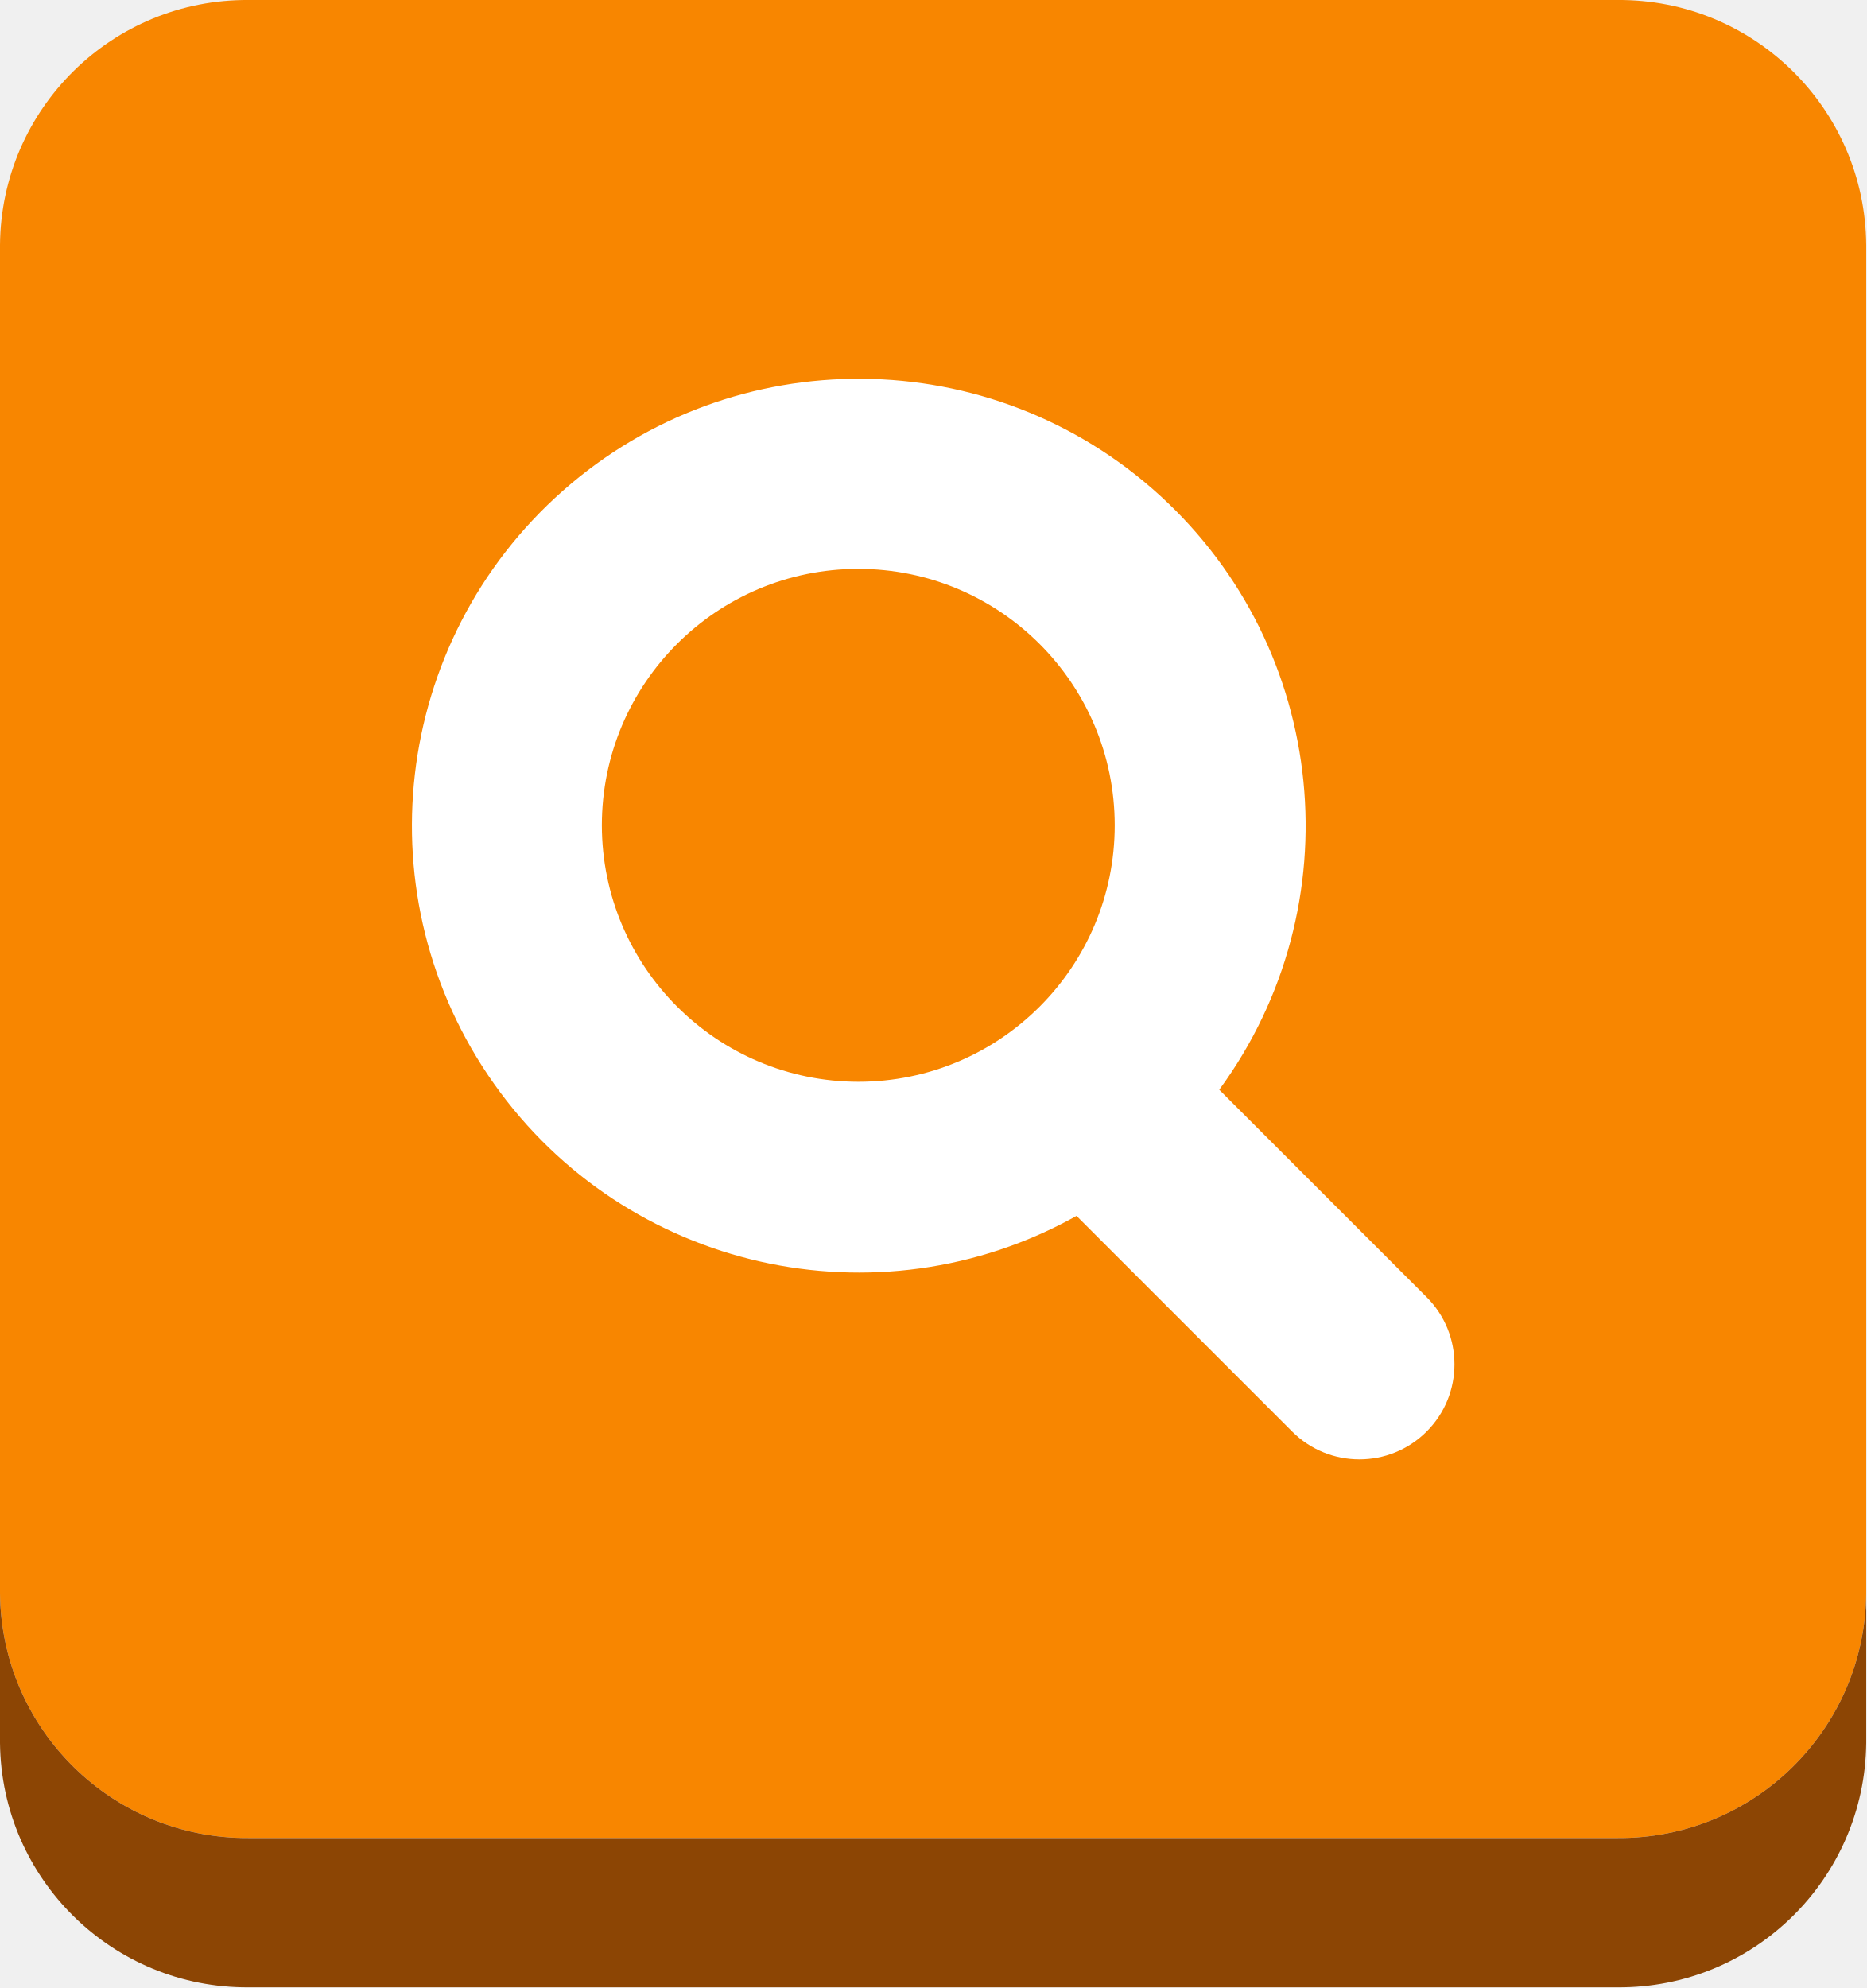
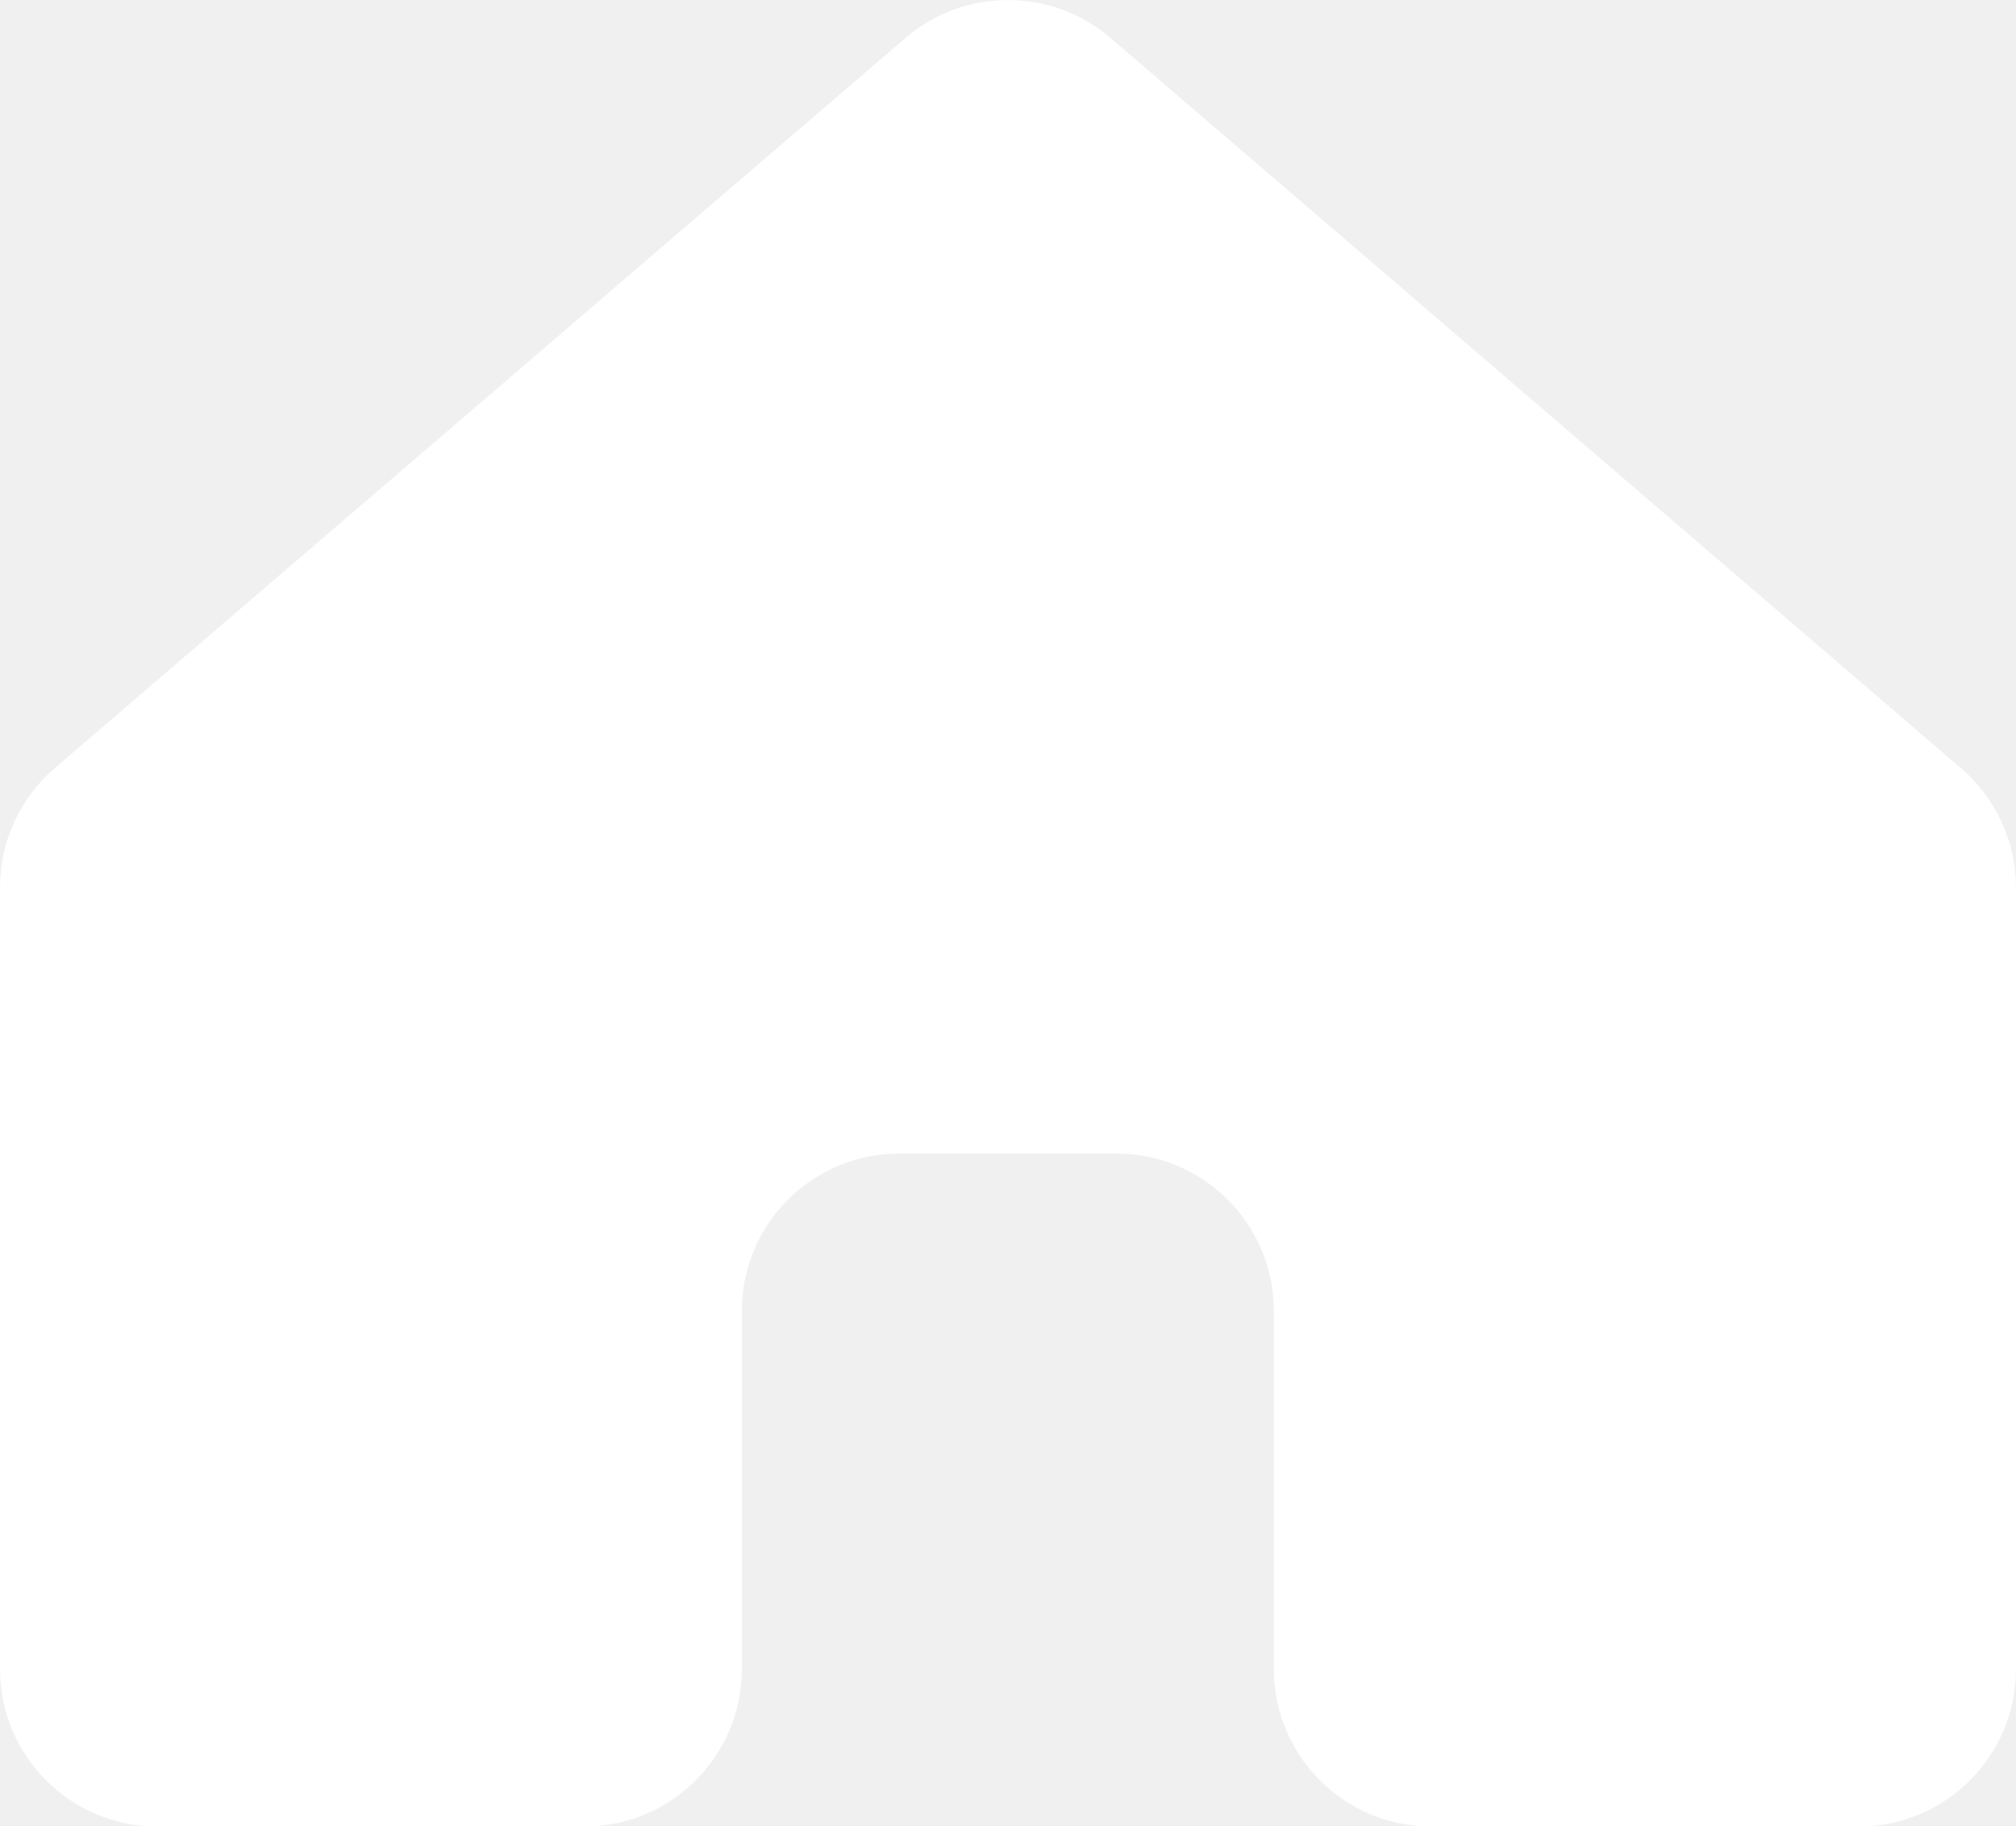
- <svg xmlns="http://www.w3.org/2000/svg" viewBox="0 0 108 115.04">
+ <svg xmlns="http://www.w3.org/2000/svg" viewBox="0 0 64 57.96">
  <defs>
-     <style>.cls-1{fill:#f88600;}.cls-2{fill:#8c4504;}.cls-3{fill:#fff;}</style>
+     <style>.cls-1{fill:#fff;}</style>
  </defs>
  <g id="Layer_2" data-name="Layer 2">
    <g id="Layer_1-2" data-name="Layer 1">
-       <path class="cls-1" d="M93.6,0A14.29,14.29,0,0,1,108,14.18v78a14.29,14.29,0,0,1-14.4,14.18H14.4A14.29,14.29,0,0,1,0,92.18v-78A14.29,14.29,0,0,1,14.4,0Z" />
-       <path class="cls-2" d="M93.6,106.36H14.4A14.29,14.29,0,0,1,0,92.18v8.68A14.29,14.29,0,0,0,14.4,115H93.6A14.29,14.29,0,0,0,108,100.86V92.18A14.29,14.29,0,0,1,93.6,106.36Z" />
-       <path class="cls-3" d="M82.56,75.06l-12-12a25.86,25.86,0,1,0-8.26,7.3L74.78,82.84a5.5,5.5,0,1,0,7.78-7.78ZM34.83,47.76A14.84,14.84,0,1,1,49.68,62.6,14.86,14.86,0,0,1,34.83,47.76Z" />
+       <path id="home" class="cls-1" d="M48,12.15,35.26,1.21a5,5,0,0,0-6.52,0L16,12.15,1.74,24.39A5,5,0,0,0,0,28.19V53a5,5,0,0,0,5,5H18.55a5,5,0,0,0,5-5V41.63a5,5,0,0,1,5-5h6.89a5,5,0,0,1,5,5V53a5,5,0,0,0,5,5H59a5,5,0,0,0,5-5V28.19a5,5,0,0,0-1.74-3.79Z" />
    </g>
  </g>
</svg>
